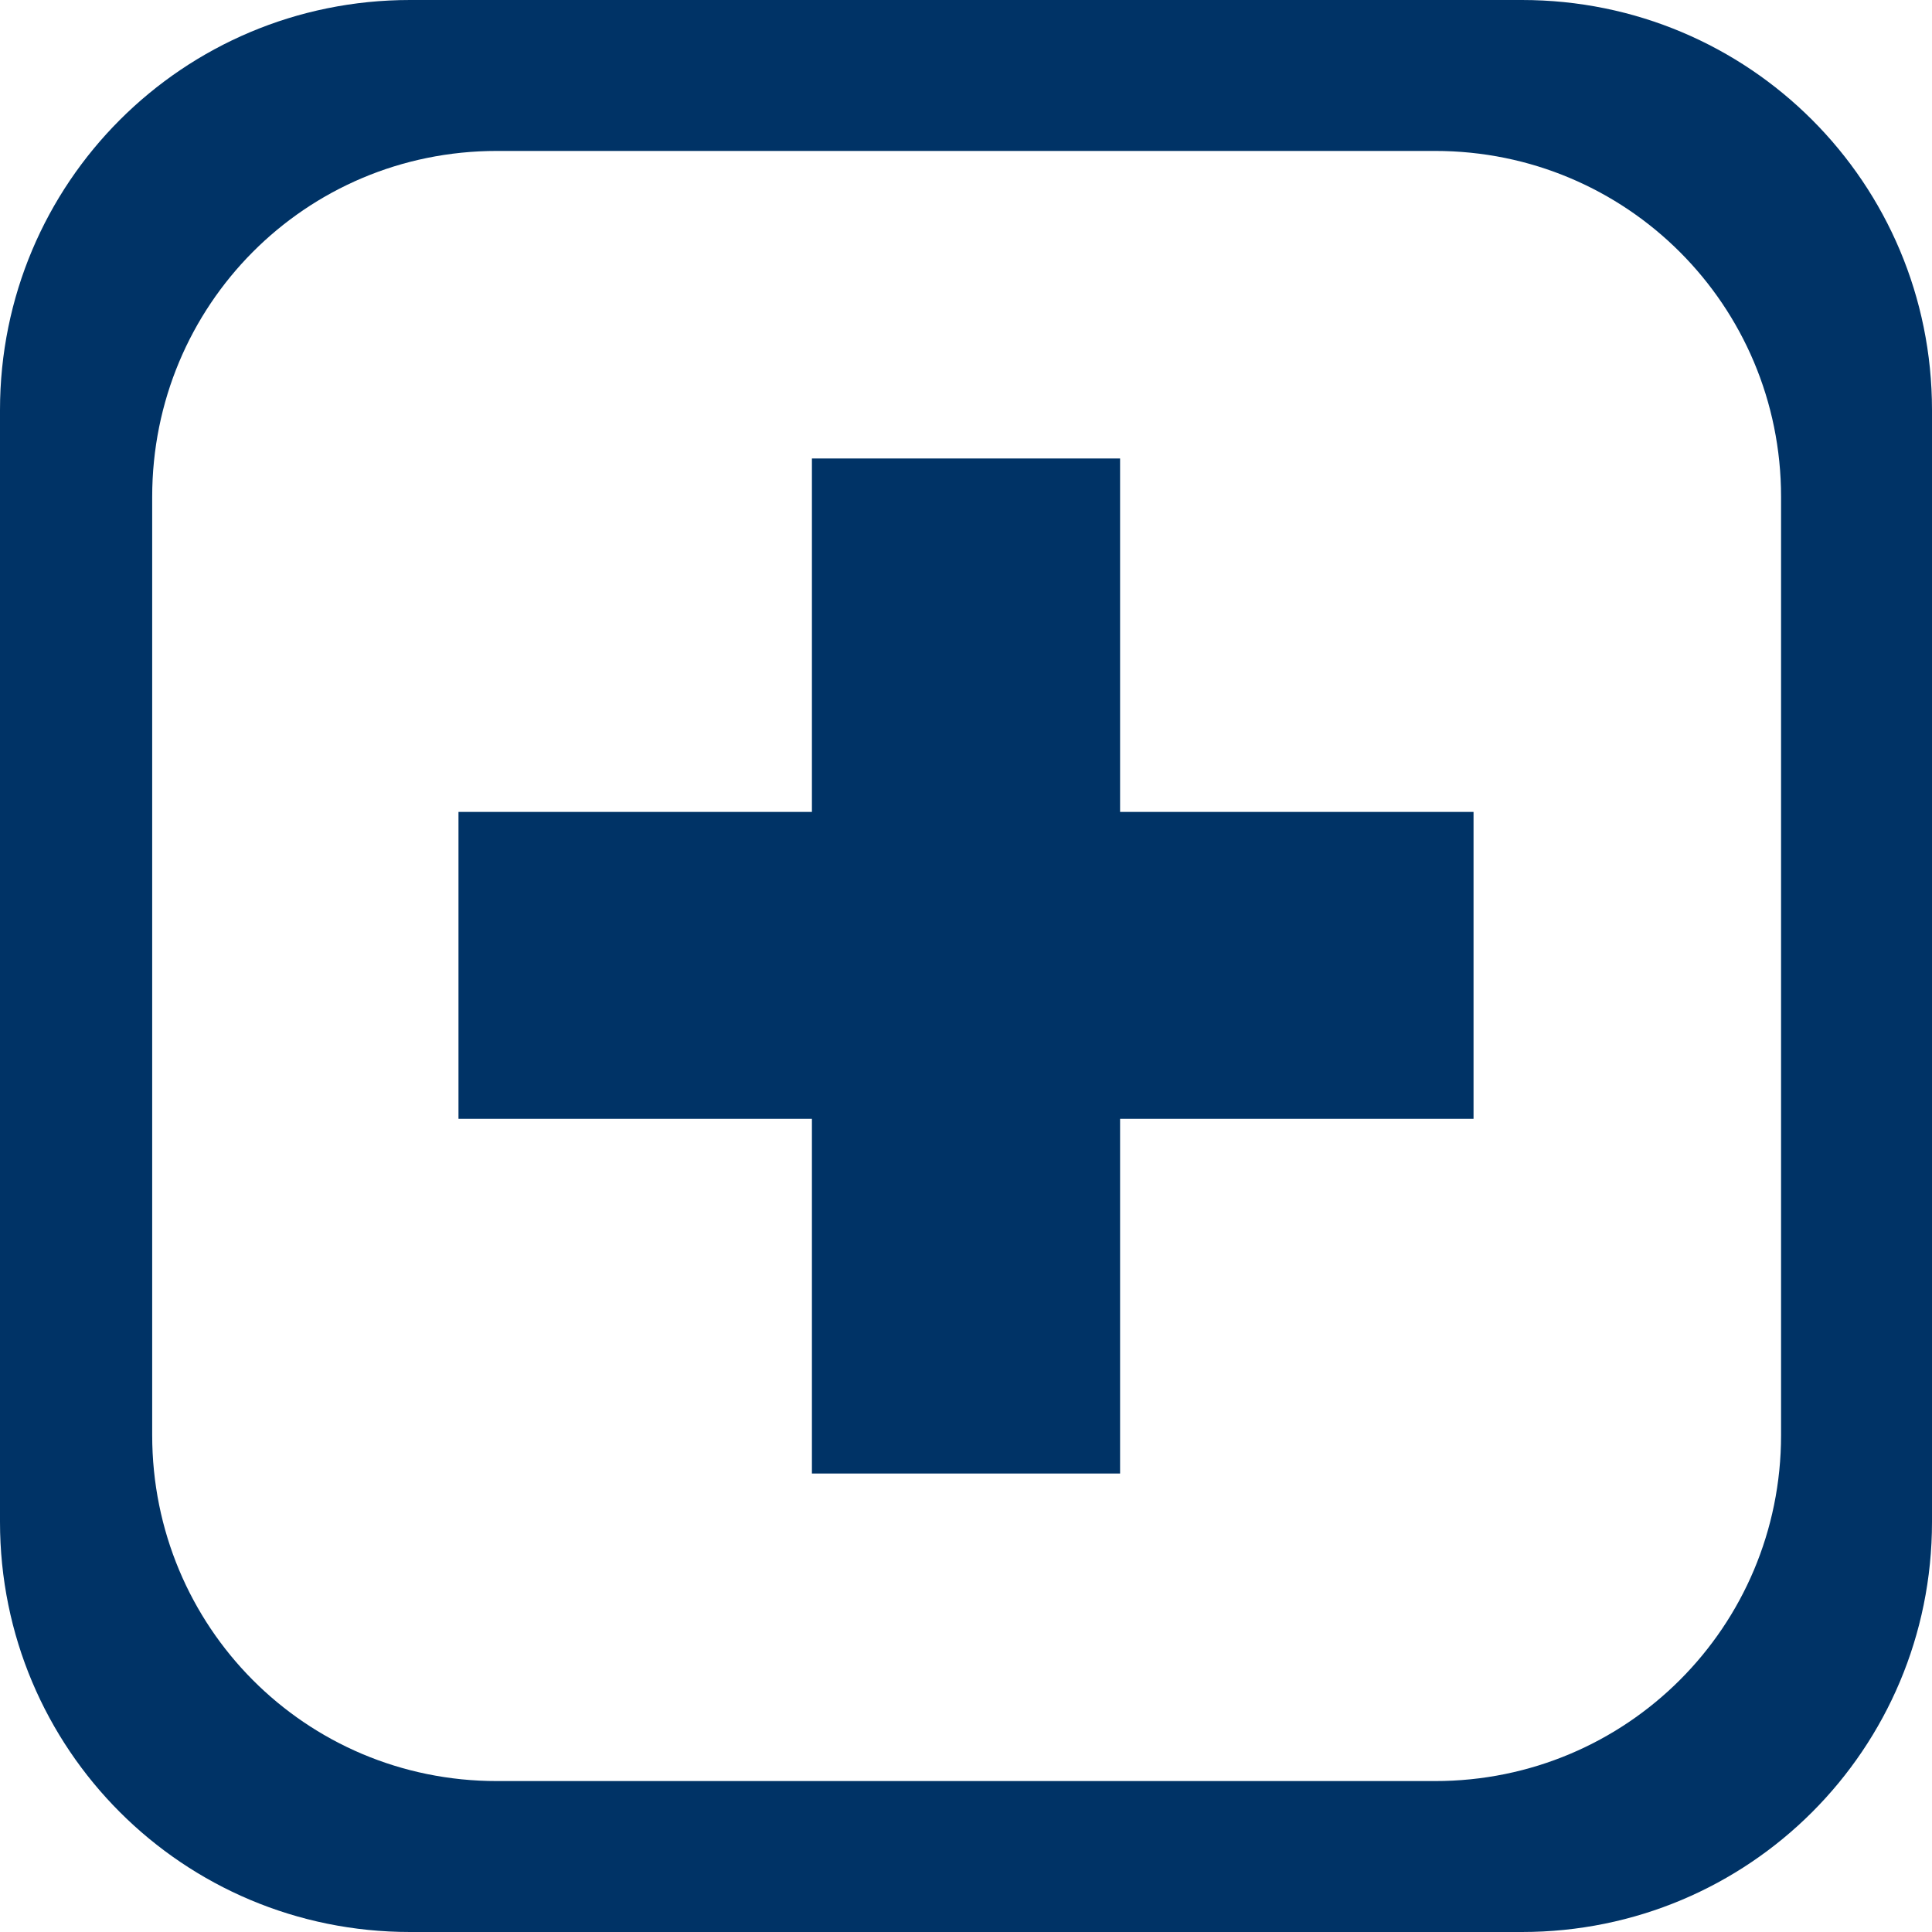
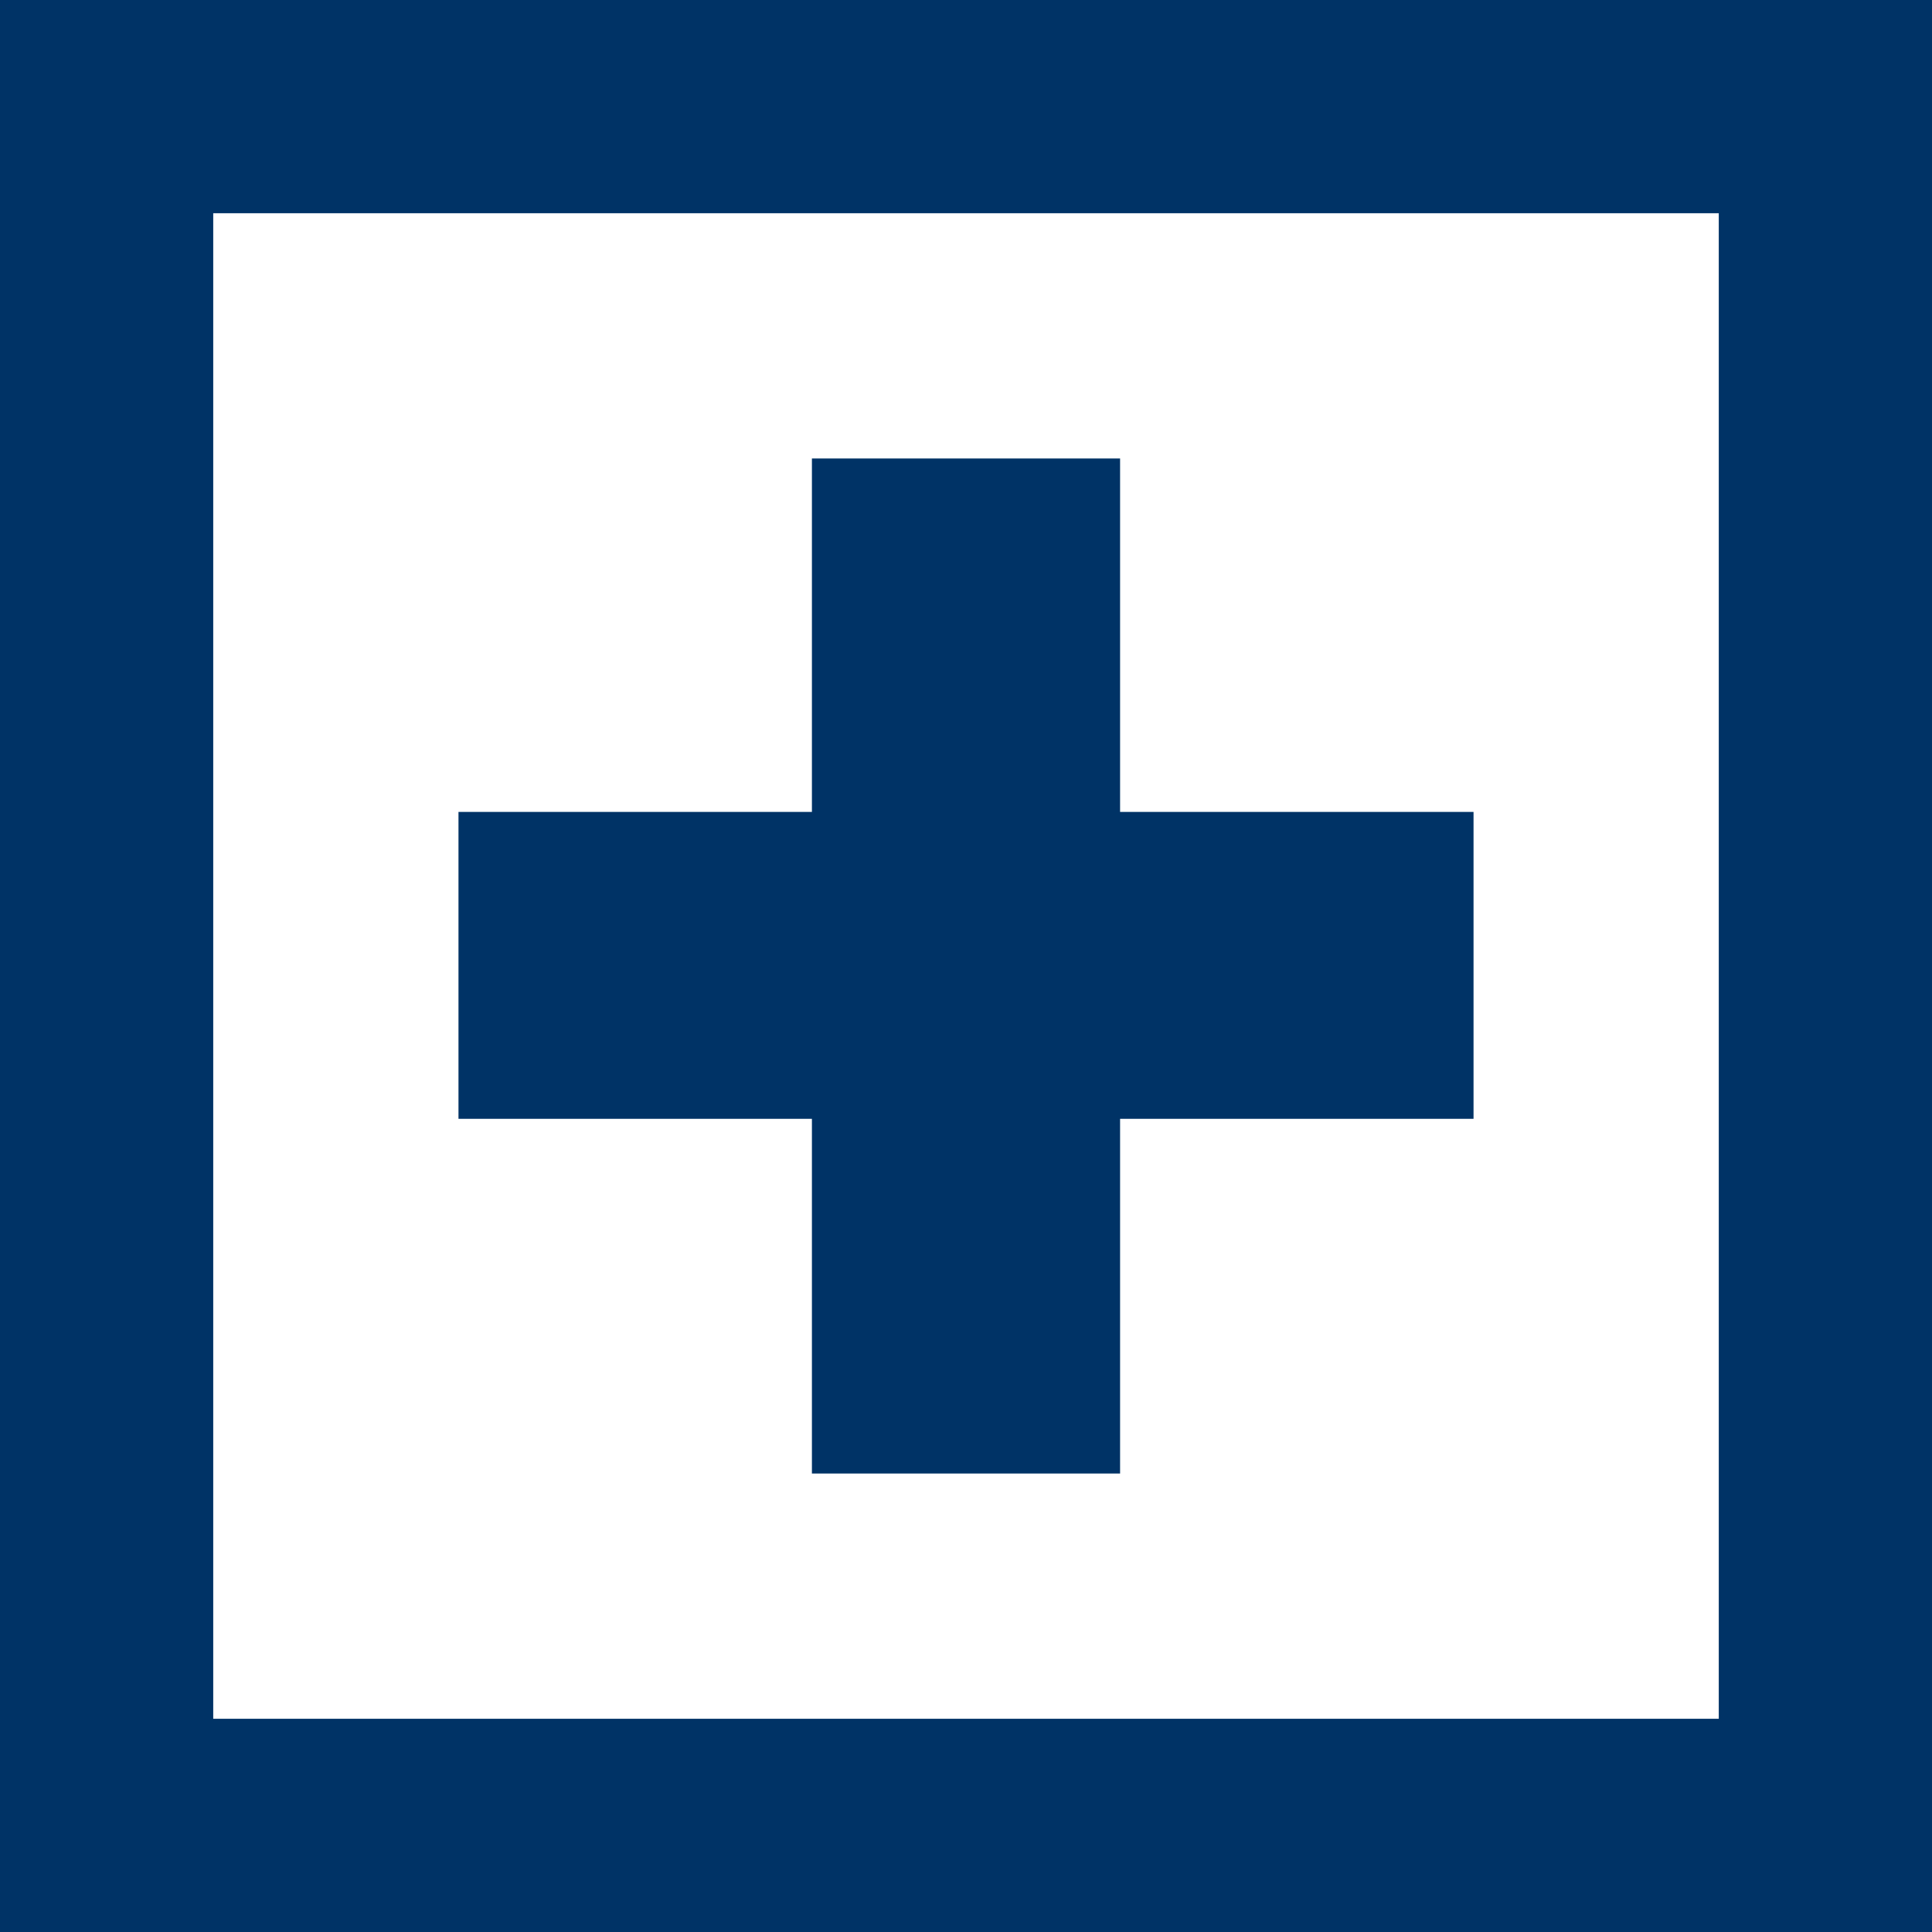
- <svg xmlns="http://www.w3.org/2000/svg" width="410pt" height="410pt" viewBox="0 0 410 410" version="1.1">
-   <g id="surface1">
-     <path style=" stroke:none;fill-rule:nonzero;fill:rgb(0%,20%,40%);fill-opacity:1;" d="M 172.301 97.297 L 172.301 172.301 L 97.297 172.301 L 97.297 237.43 L 172.301 237.43 L 172.301 312.703 L 237.699 312.703 L 237.699 237.43 L 312.707 237.43 L 312.707 172.301 L 237.699 172.301 L 237.699 97.297 Z M 172.301 97.297 " />
-     <path style=" stroke:none;fill-rule:nonzero;fill:rgb(0%,20%,40%);fill-opacity:1;" d="M 87.02 0 C 38.828 0 0 38.828 0 87.02 L 0 322.98 C 0 371.172 38.828 410 87.02 410 L 322.98 410 C 371.172 410 410 371.172 410 322.98 L 410 87.02 C 410 38.828 371.172 0 322.98 0 Z M 105.438 32.031 L 304.562 32.031 C 345.207 32.031 377.969 64.793 377.969 105.438 L 377.969 304.562 C 377.969 345.207 345.207 377.969 304.562 377.969 L 105.438 377.969 C 64.793 377.969 32.297 345.207 32.297 304.562 L 32.297 105.438 C 32.297 64.793 64.793 32.031 105.438 32.031 Z M 105.438 32.031 " />
-   </g>
+ <svg xmlns="http://www.w3.org/2000/svg" width="410pt" height="410pt" viewBox="0 0 410 410" version="1.1" id="svg7">
+   <defs id="defs11" />
+   <path style="fill:#003366;fill-opacity:1;fill-rule:nonzero;stroke:none" d="M 172.301,97.297 V 172.301 H 97.297 v 65.129 h 75.004 v 75.273 h 65.398 v -75.273 h 75.008 V 172.301 H 237.699 V 97.297 Z" id="path25" />
+   <path style="fill:#003366;fill-opacity:1;fill-rule:nonzero;stroke:none" d="M 172.301,97.297" id="path2" />
+   <path style="fill:#003366;fill-opacity:1;fill-rule:nonzero;stroke:none" d="M 105.438,32.031" id="path4" />
+   <path style="fill:#003366;stroke-width:0.75;fill-opacity:1" d="M -0.623,-0.5 V 410.5 H 410.623 V -0.5 Z M 45.25,45.25 H 364.75 V 364.75 H 45.25 Z" id="path4485" />
</svg>
